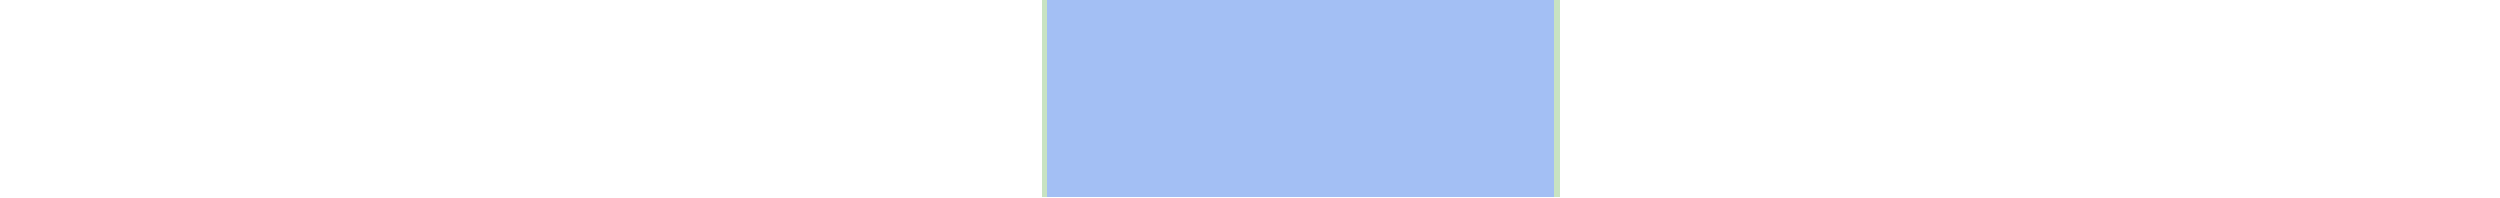
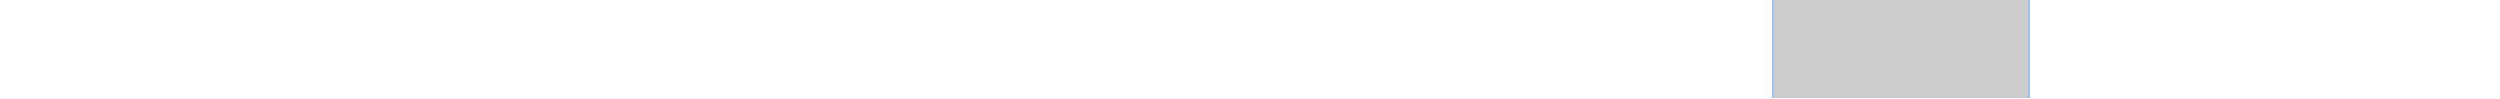
- <svg xmlns="http://www.w3.org/2000/svg" viewBox="0 0 444 35" shape-rendering="crispEdges">
-   <rect y="0" x="185" width="92" height="35" fill="#a3bff4" />
-   <rect y="0" x="185" width="1" height="35" fill="#c8e3c2" />
-   <rect y="0" x="276" width="1" height="35" fill="#c8e3c2" />
+ <svg xmlns="http://www.w3.org/2000/svg" viewBox="0 0 889 35" shape-rendering="crispEdges">
+   <rect y="0" x="630" width="92" height="35" fill="#cccccc" />
+   <rect y="0" x="630" width="1" height="35" fill="#eecccc" />
+   <rect y="0" x="721" width="1" height="35" fill="#eecccc" />
+   <rect y="0" x="630" width="1" height="35" fill="#a3bff4" />
+   <rect y="0" x="721" width="1" height="35" fill="#a3bff4" />
</svg>
